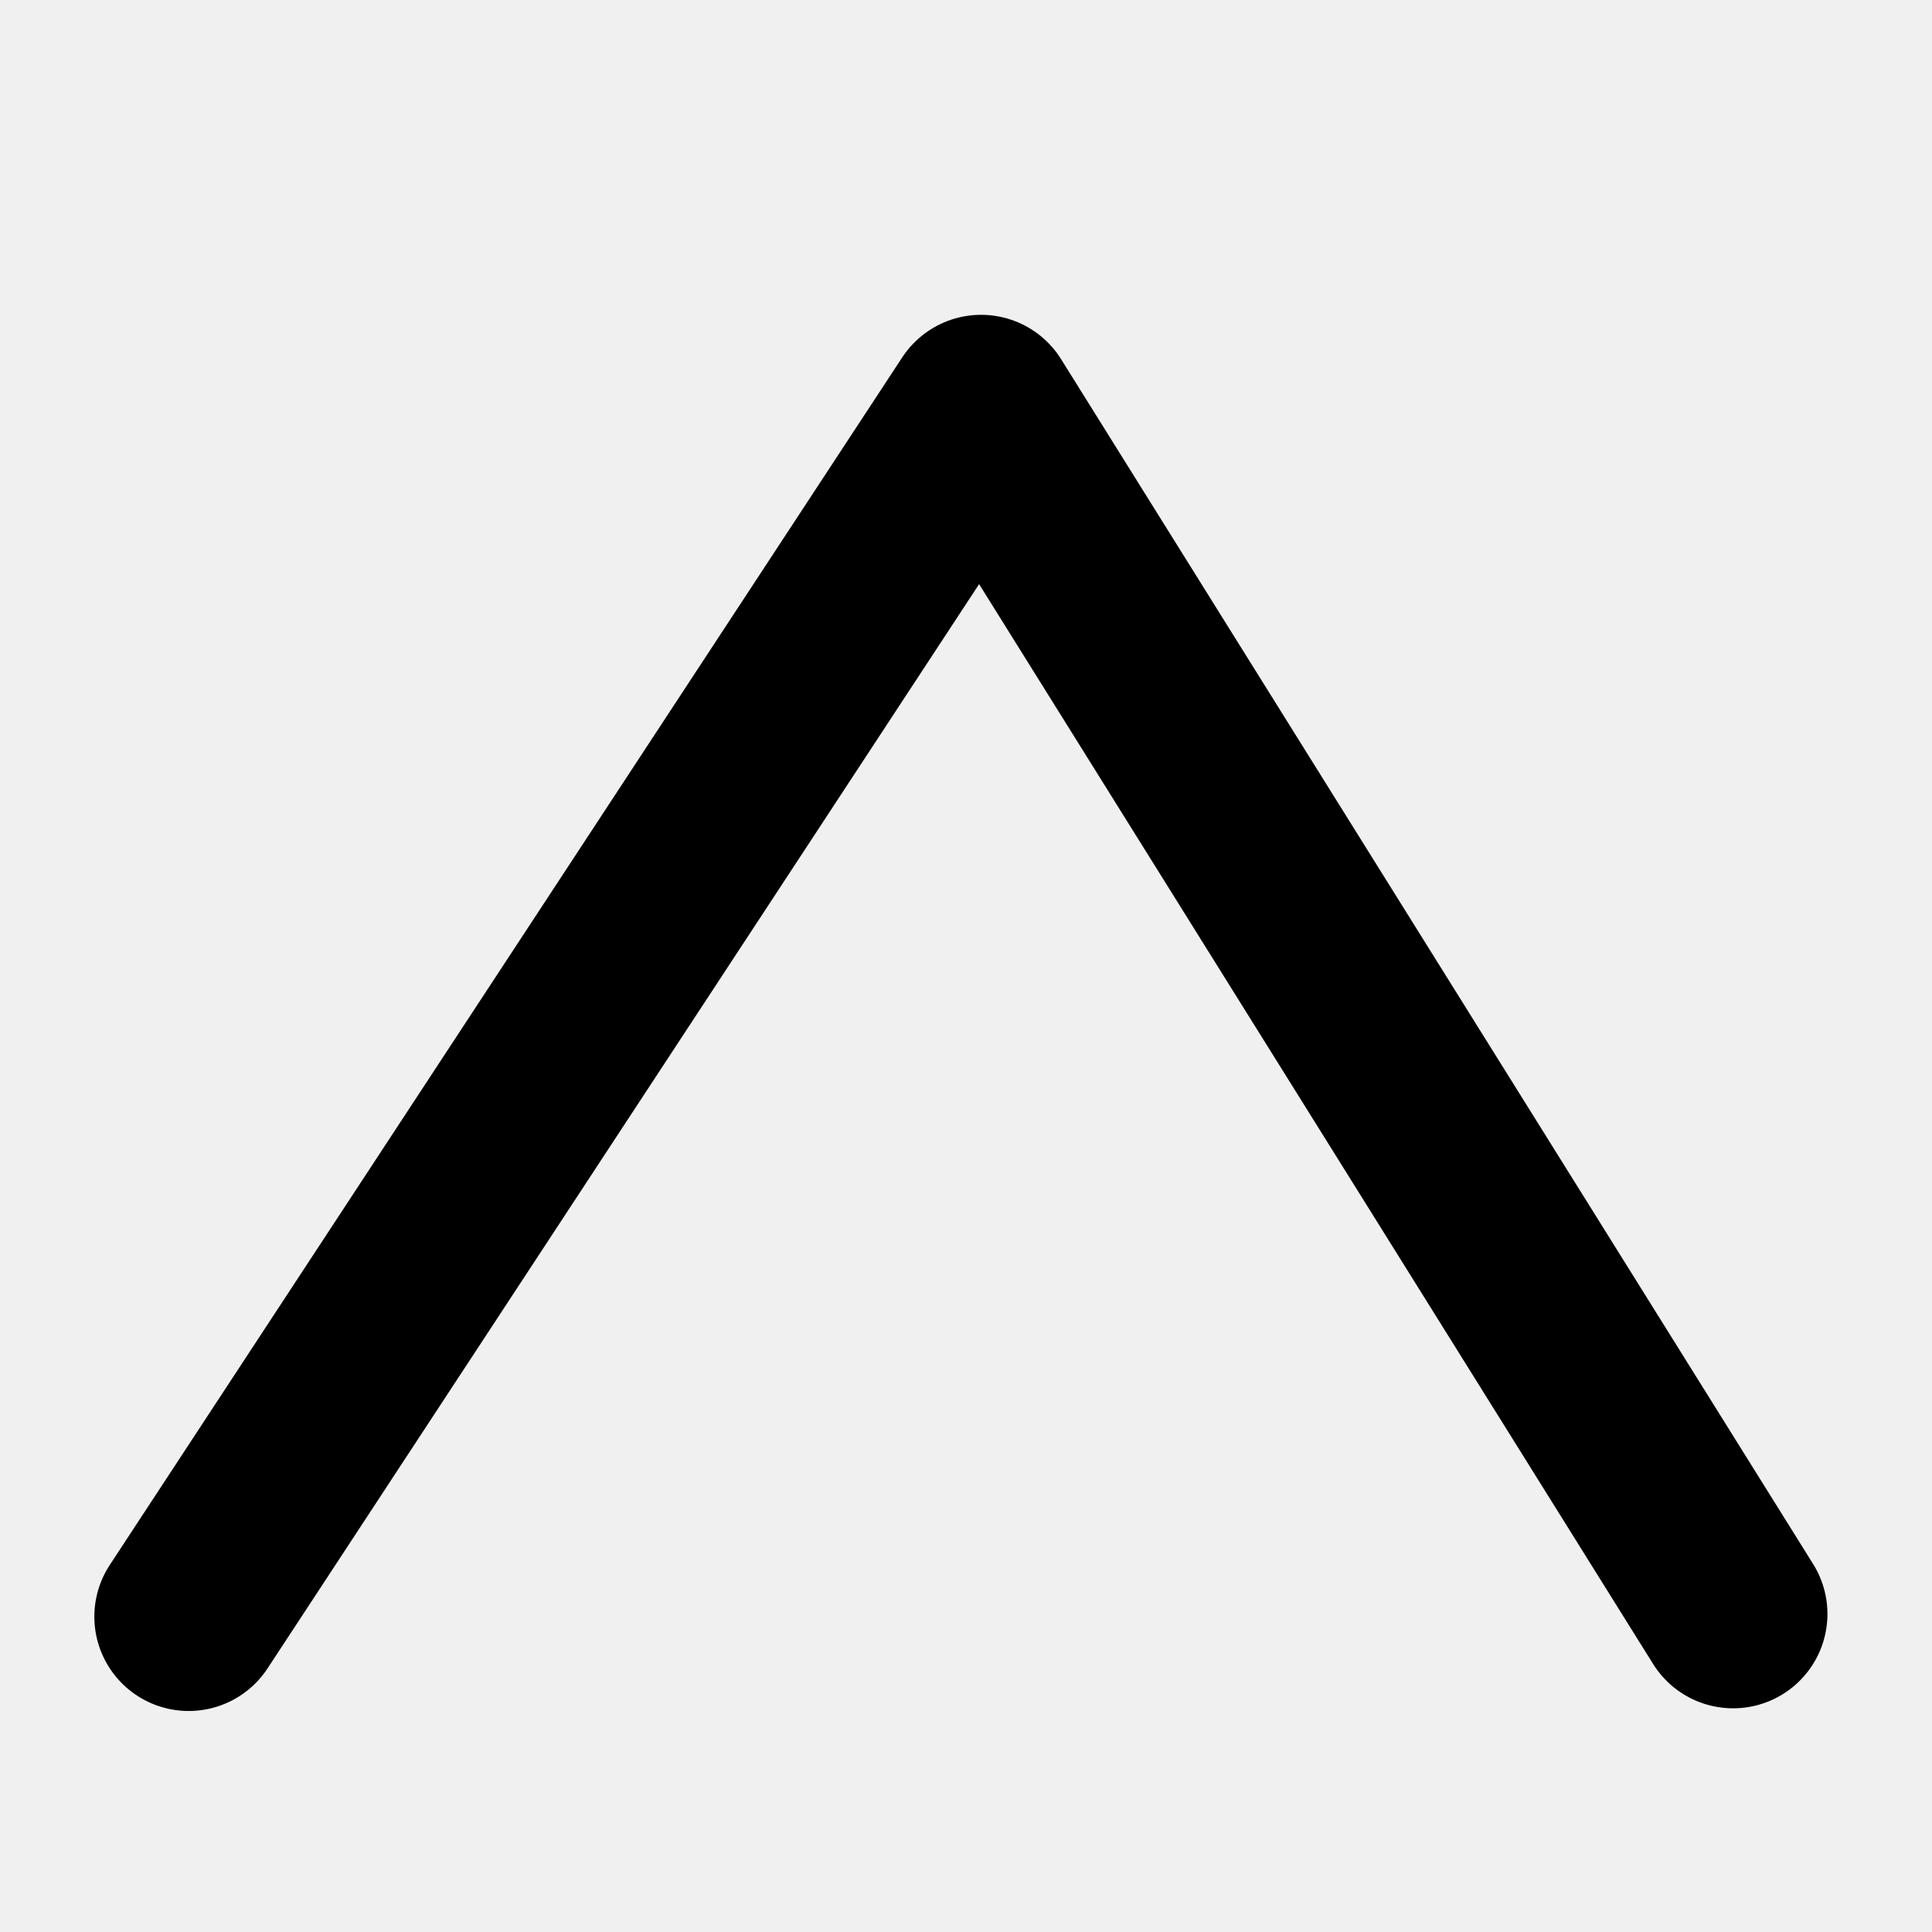
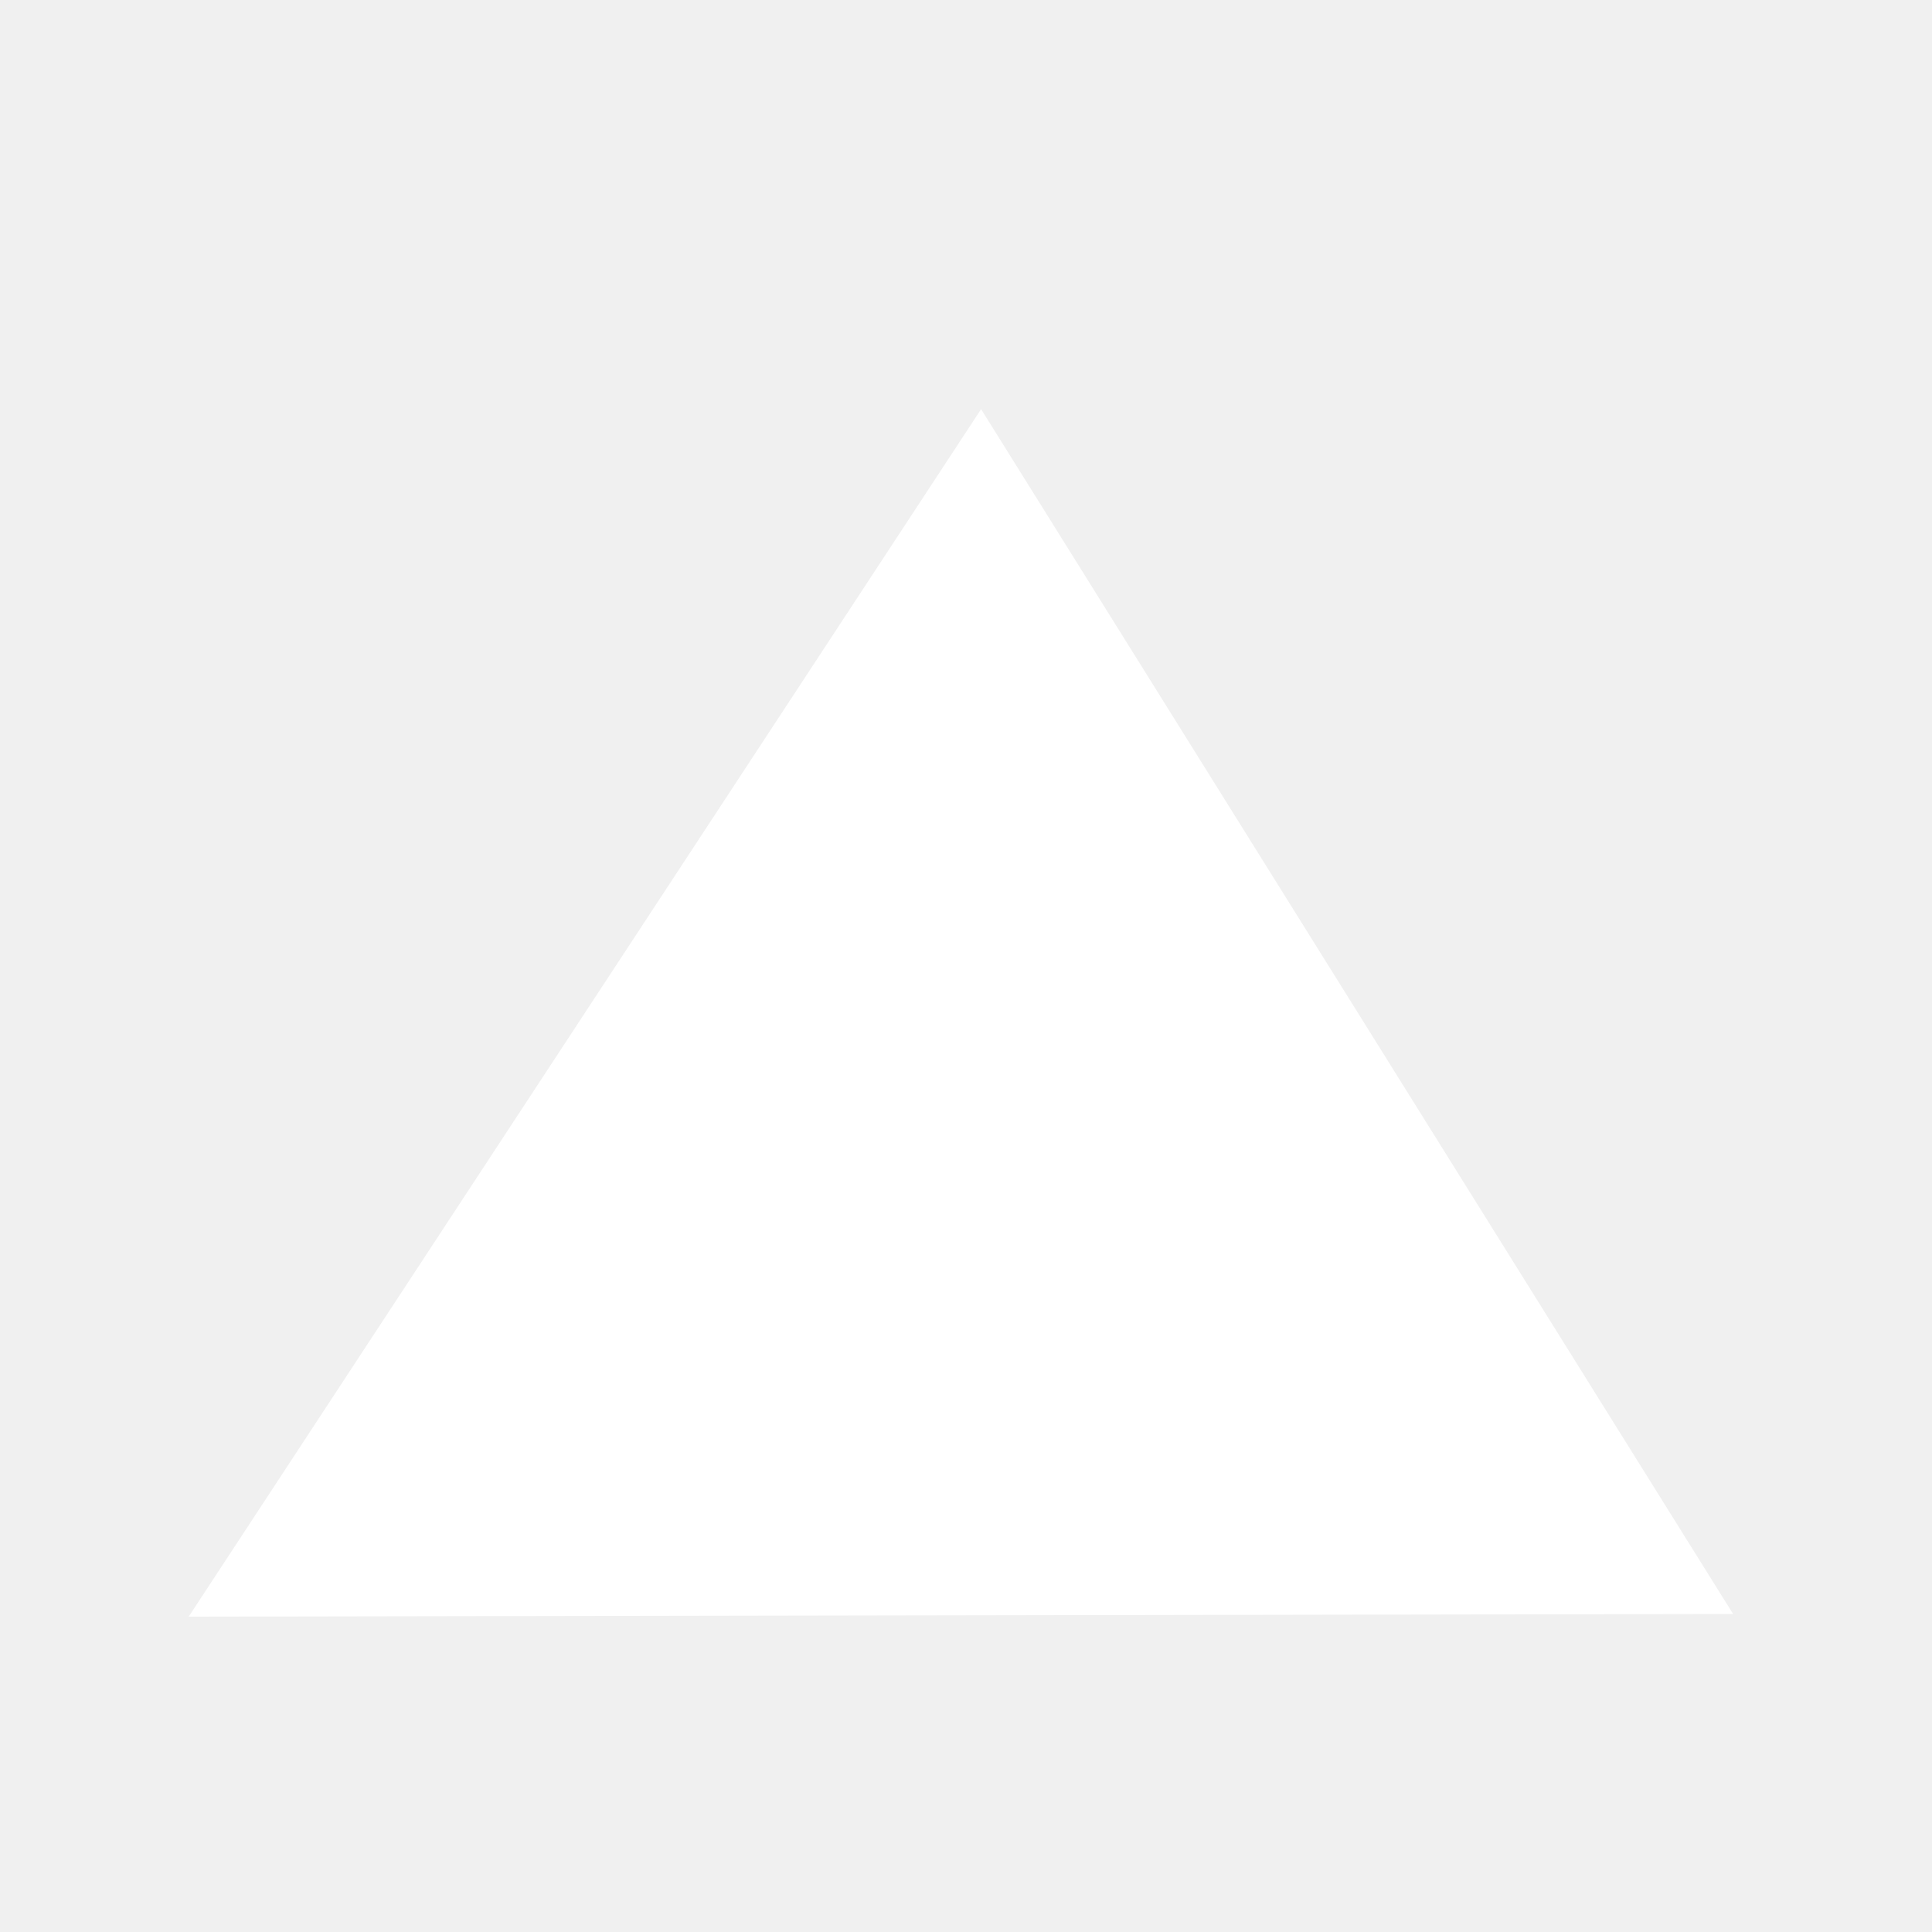
<svg xmlns="http://www.w3.org/2000/svg" id="svg2" height="512" width="512" version="1.1" viewBox="0 0 512 512">
  <g id="layer1" transform="translate(0 -540.36)">
-     <path id="path4152" stroke-linejoin="round" d="m50 968.79 210-320 199.29 319.29" stroke="#000" stroke-linecap="round" stroke-width="50" fill="none" />
+     <path id="path4152" stroke-linejoin="round" d="m50 968.79 210-320 199.29 319.29" stroke="none" stroke-linecap="round" stroke-width="50" fill="#fff" />
  </g>
</svg>
